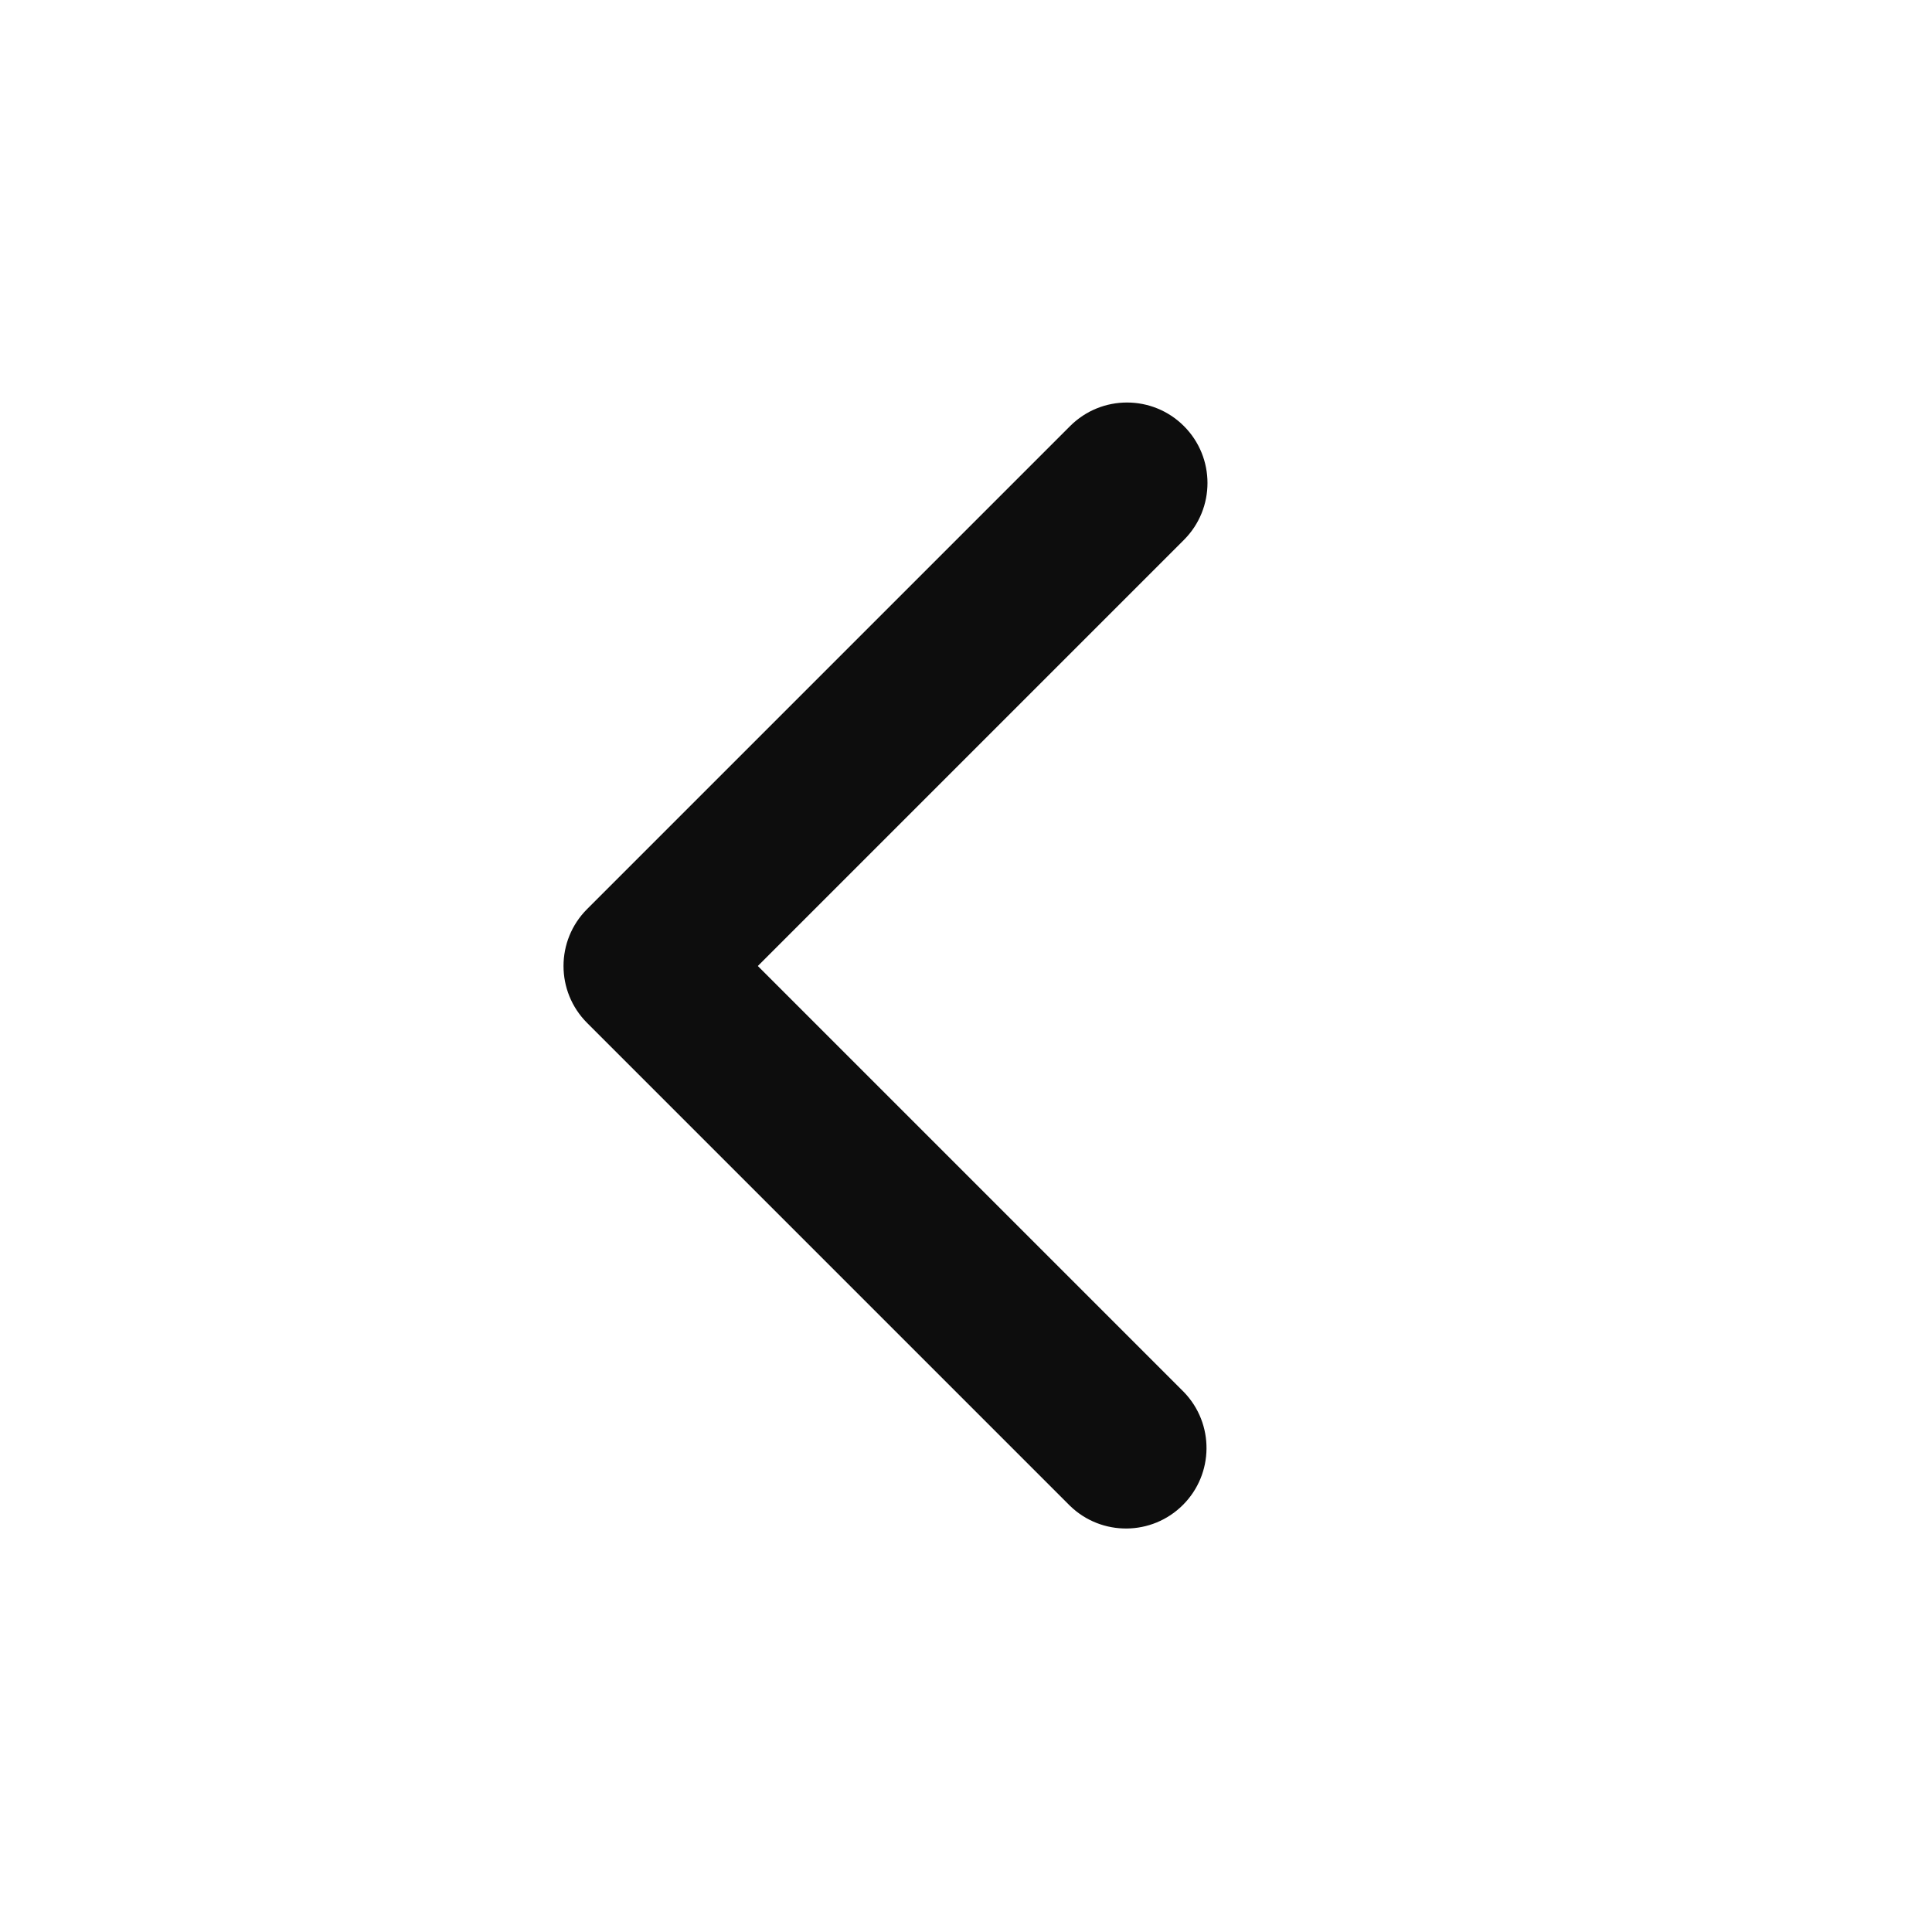
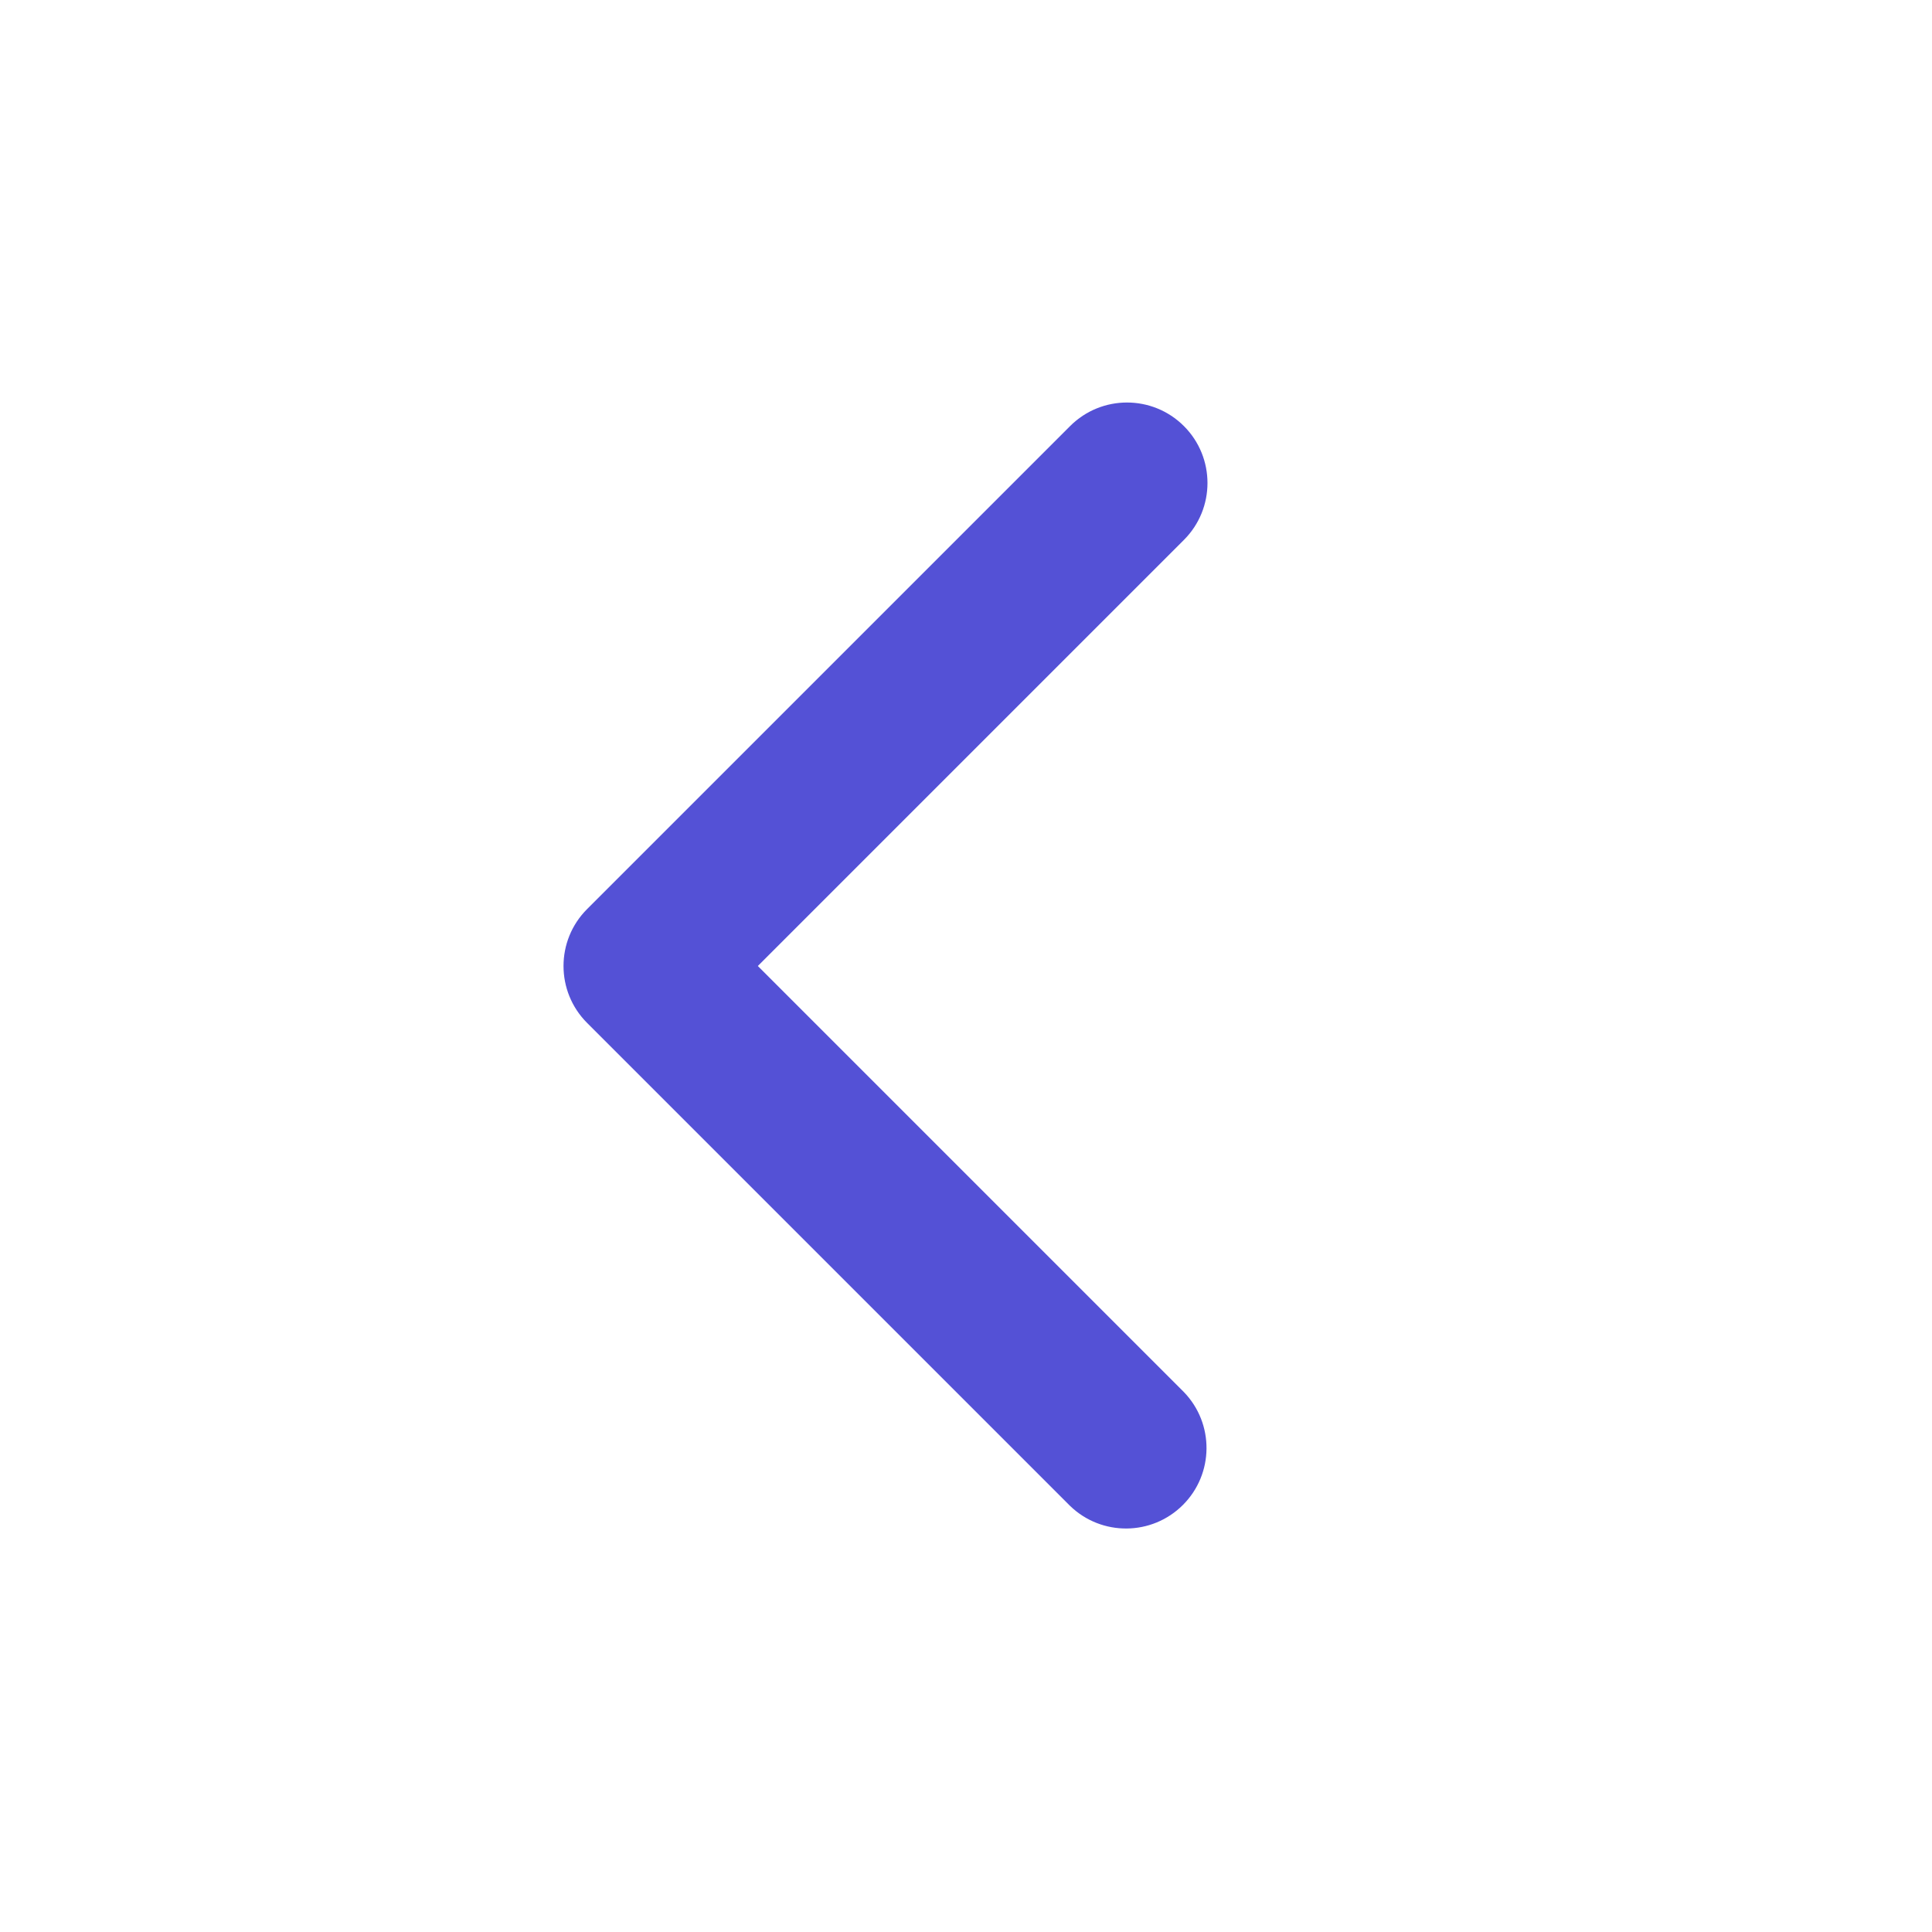
- <svg xmlns="http://www.w3.org/2000/svg" width="24" height="24" viewBox="0 0 24 24" fill="none">
-   <path d="M14.707 5.293a1 1 0 0 1 0 1.414L9.414 12l5.293 5.293a1 1 0 0 1-1.414 1.414l-6-6a1 1 0 0 1 0-1.414l6-6a1 1 0 0 1 1.414 0z" fill="#0D0D0D" />
+ <svg xmlns="http://www.w3.org/2000/svg" width="24" height="24" viewBox="0 0 24 24" fill="#5451d6">
+   <path d="M14.707 5.293a1 1 0 0 1 0 1.414L9.414 12l5.293 5.293a1 1 0 0 1-1.414 1.414l-6-6a1 1 0 0 1 0-1.414l6-6a1 1 0 0 1 1.414 0z" fill="#5451d6" />
</svg>
